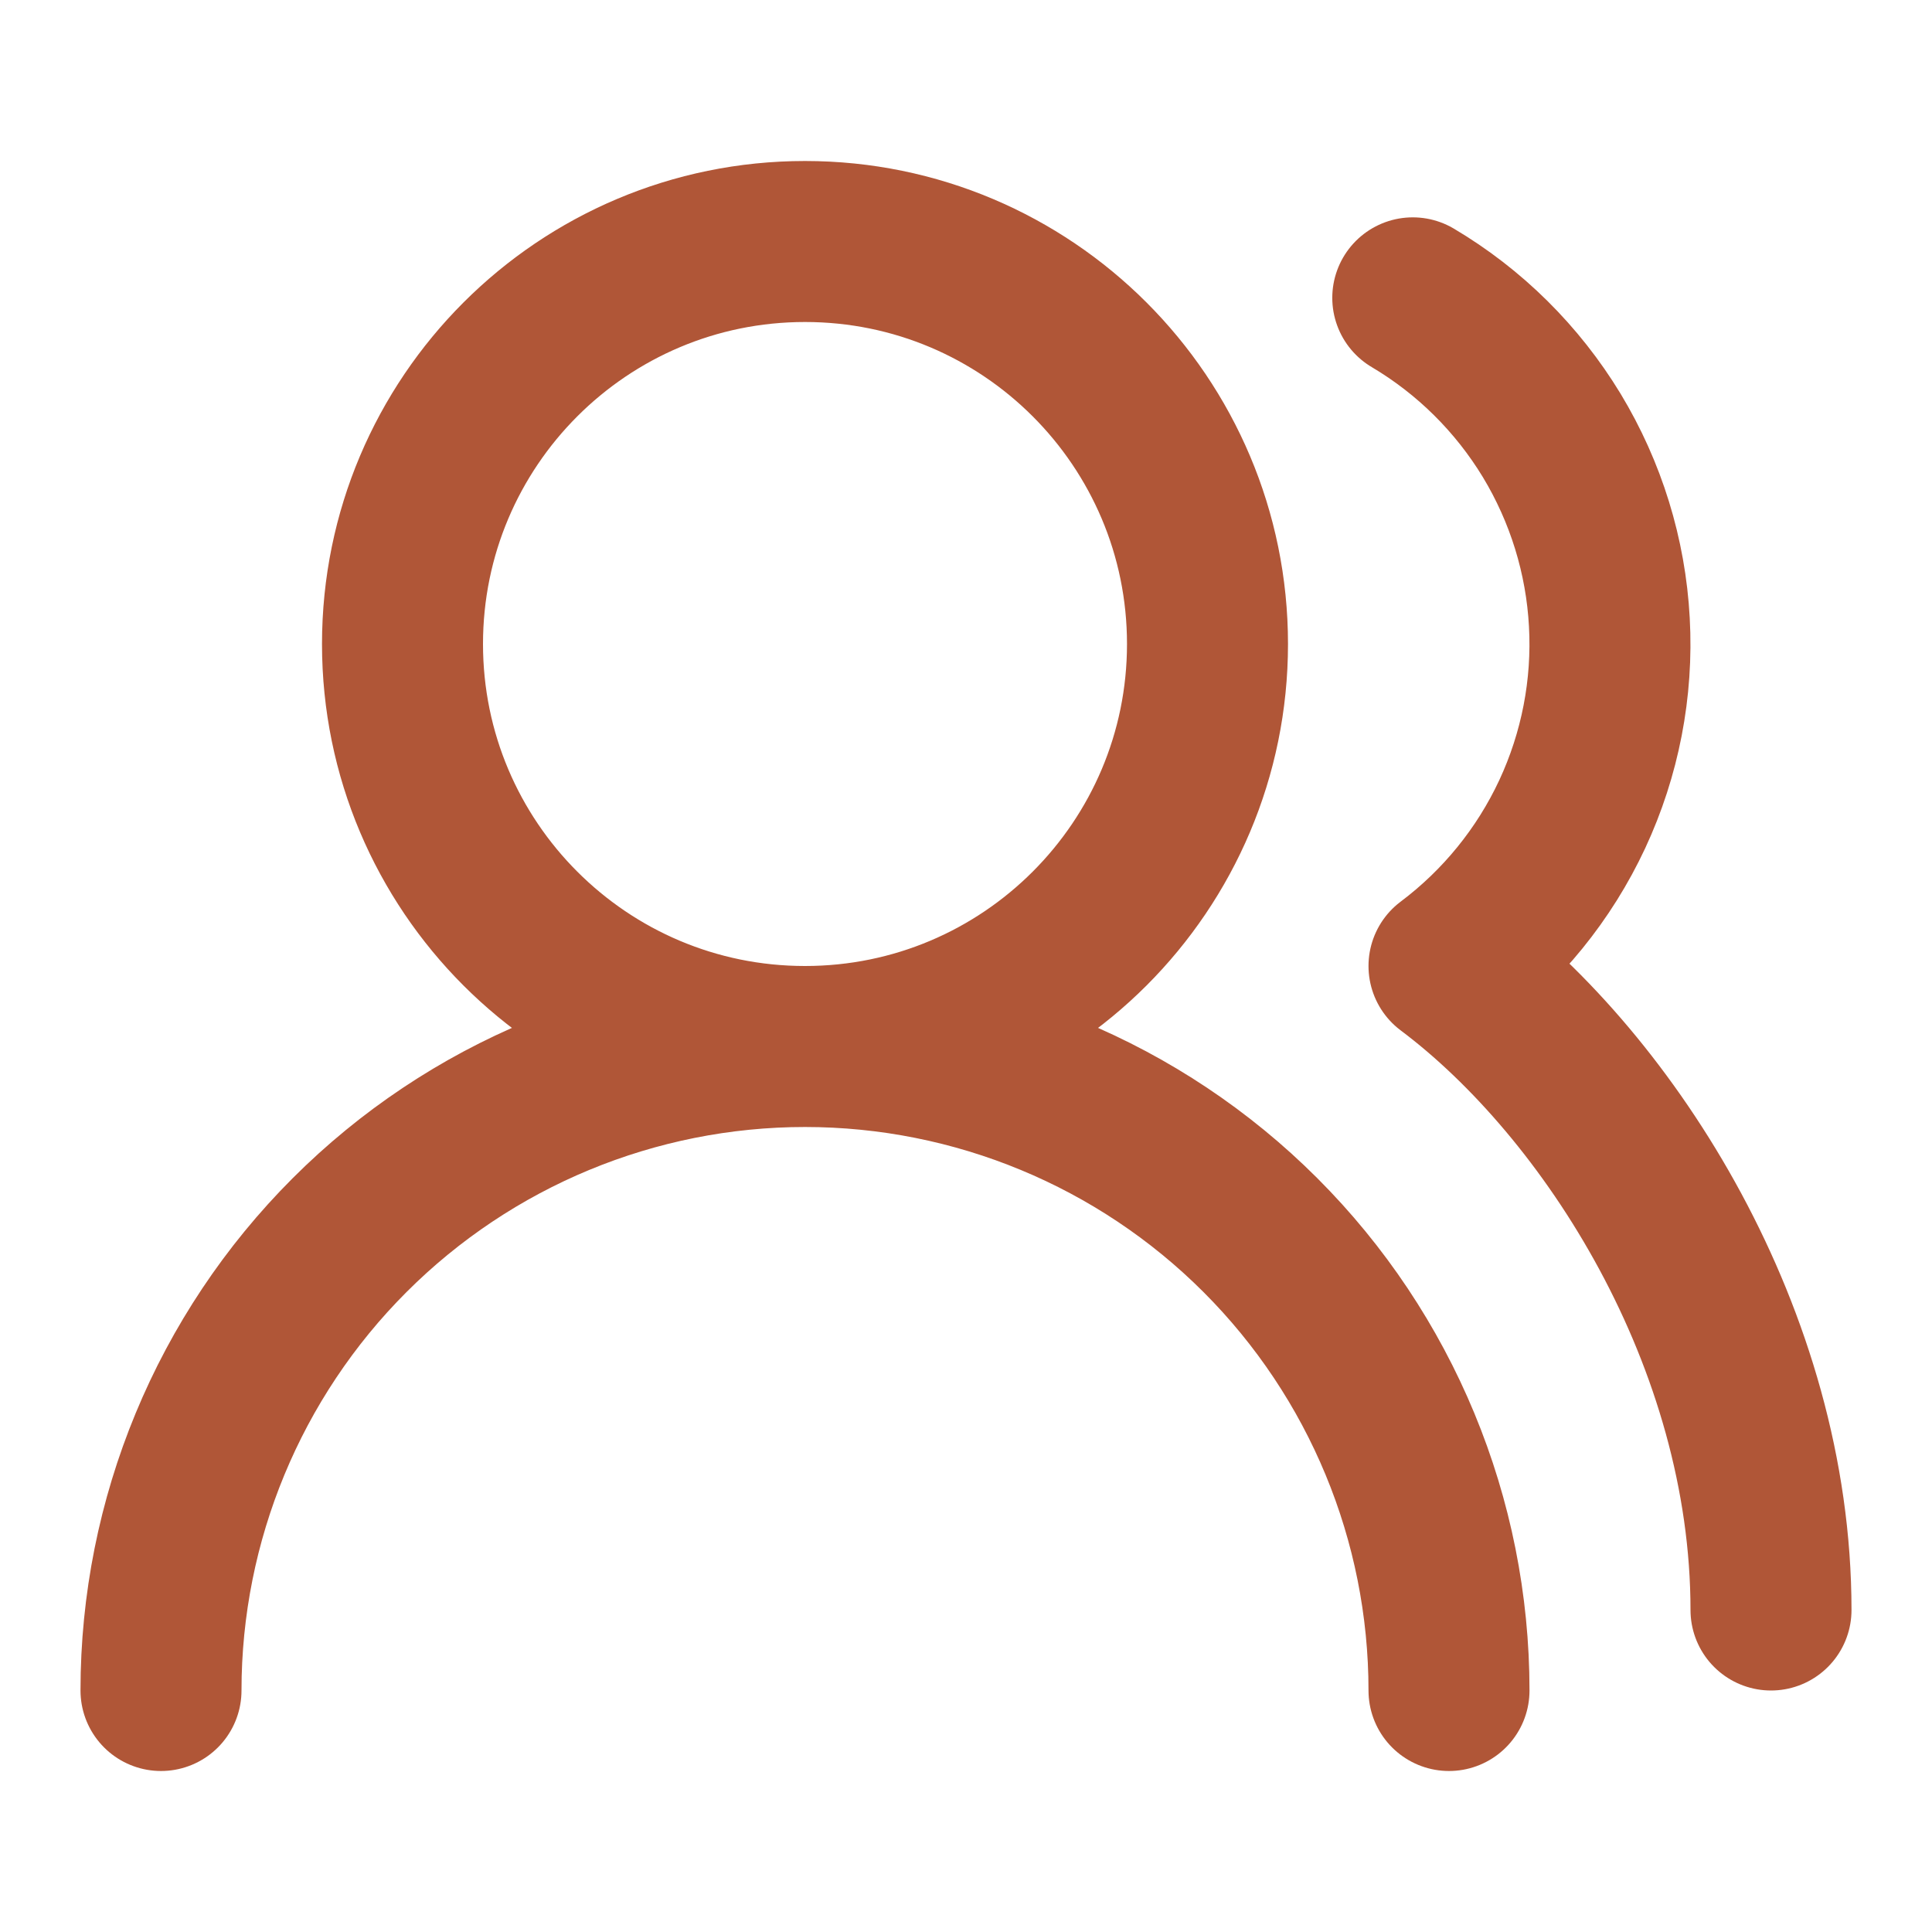
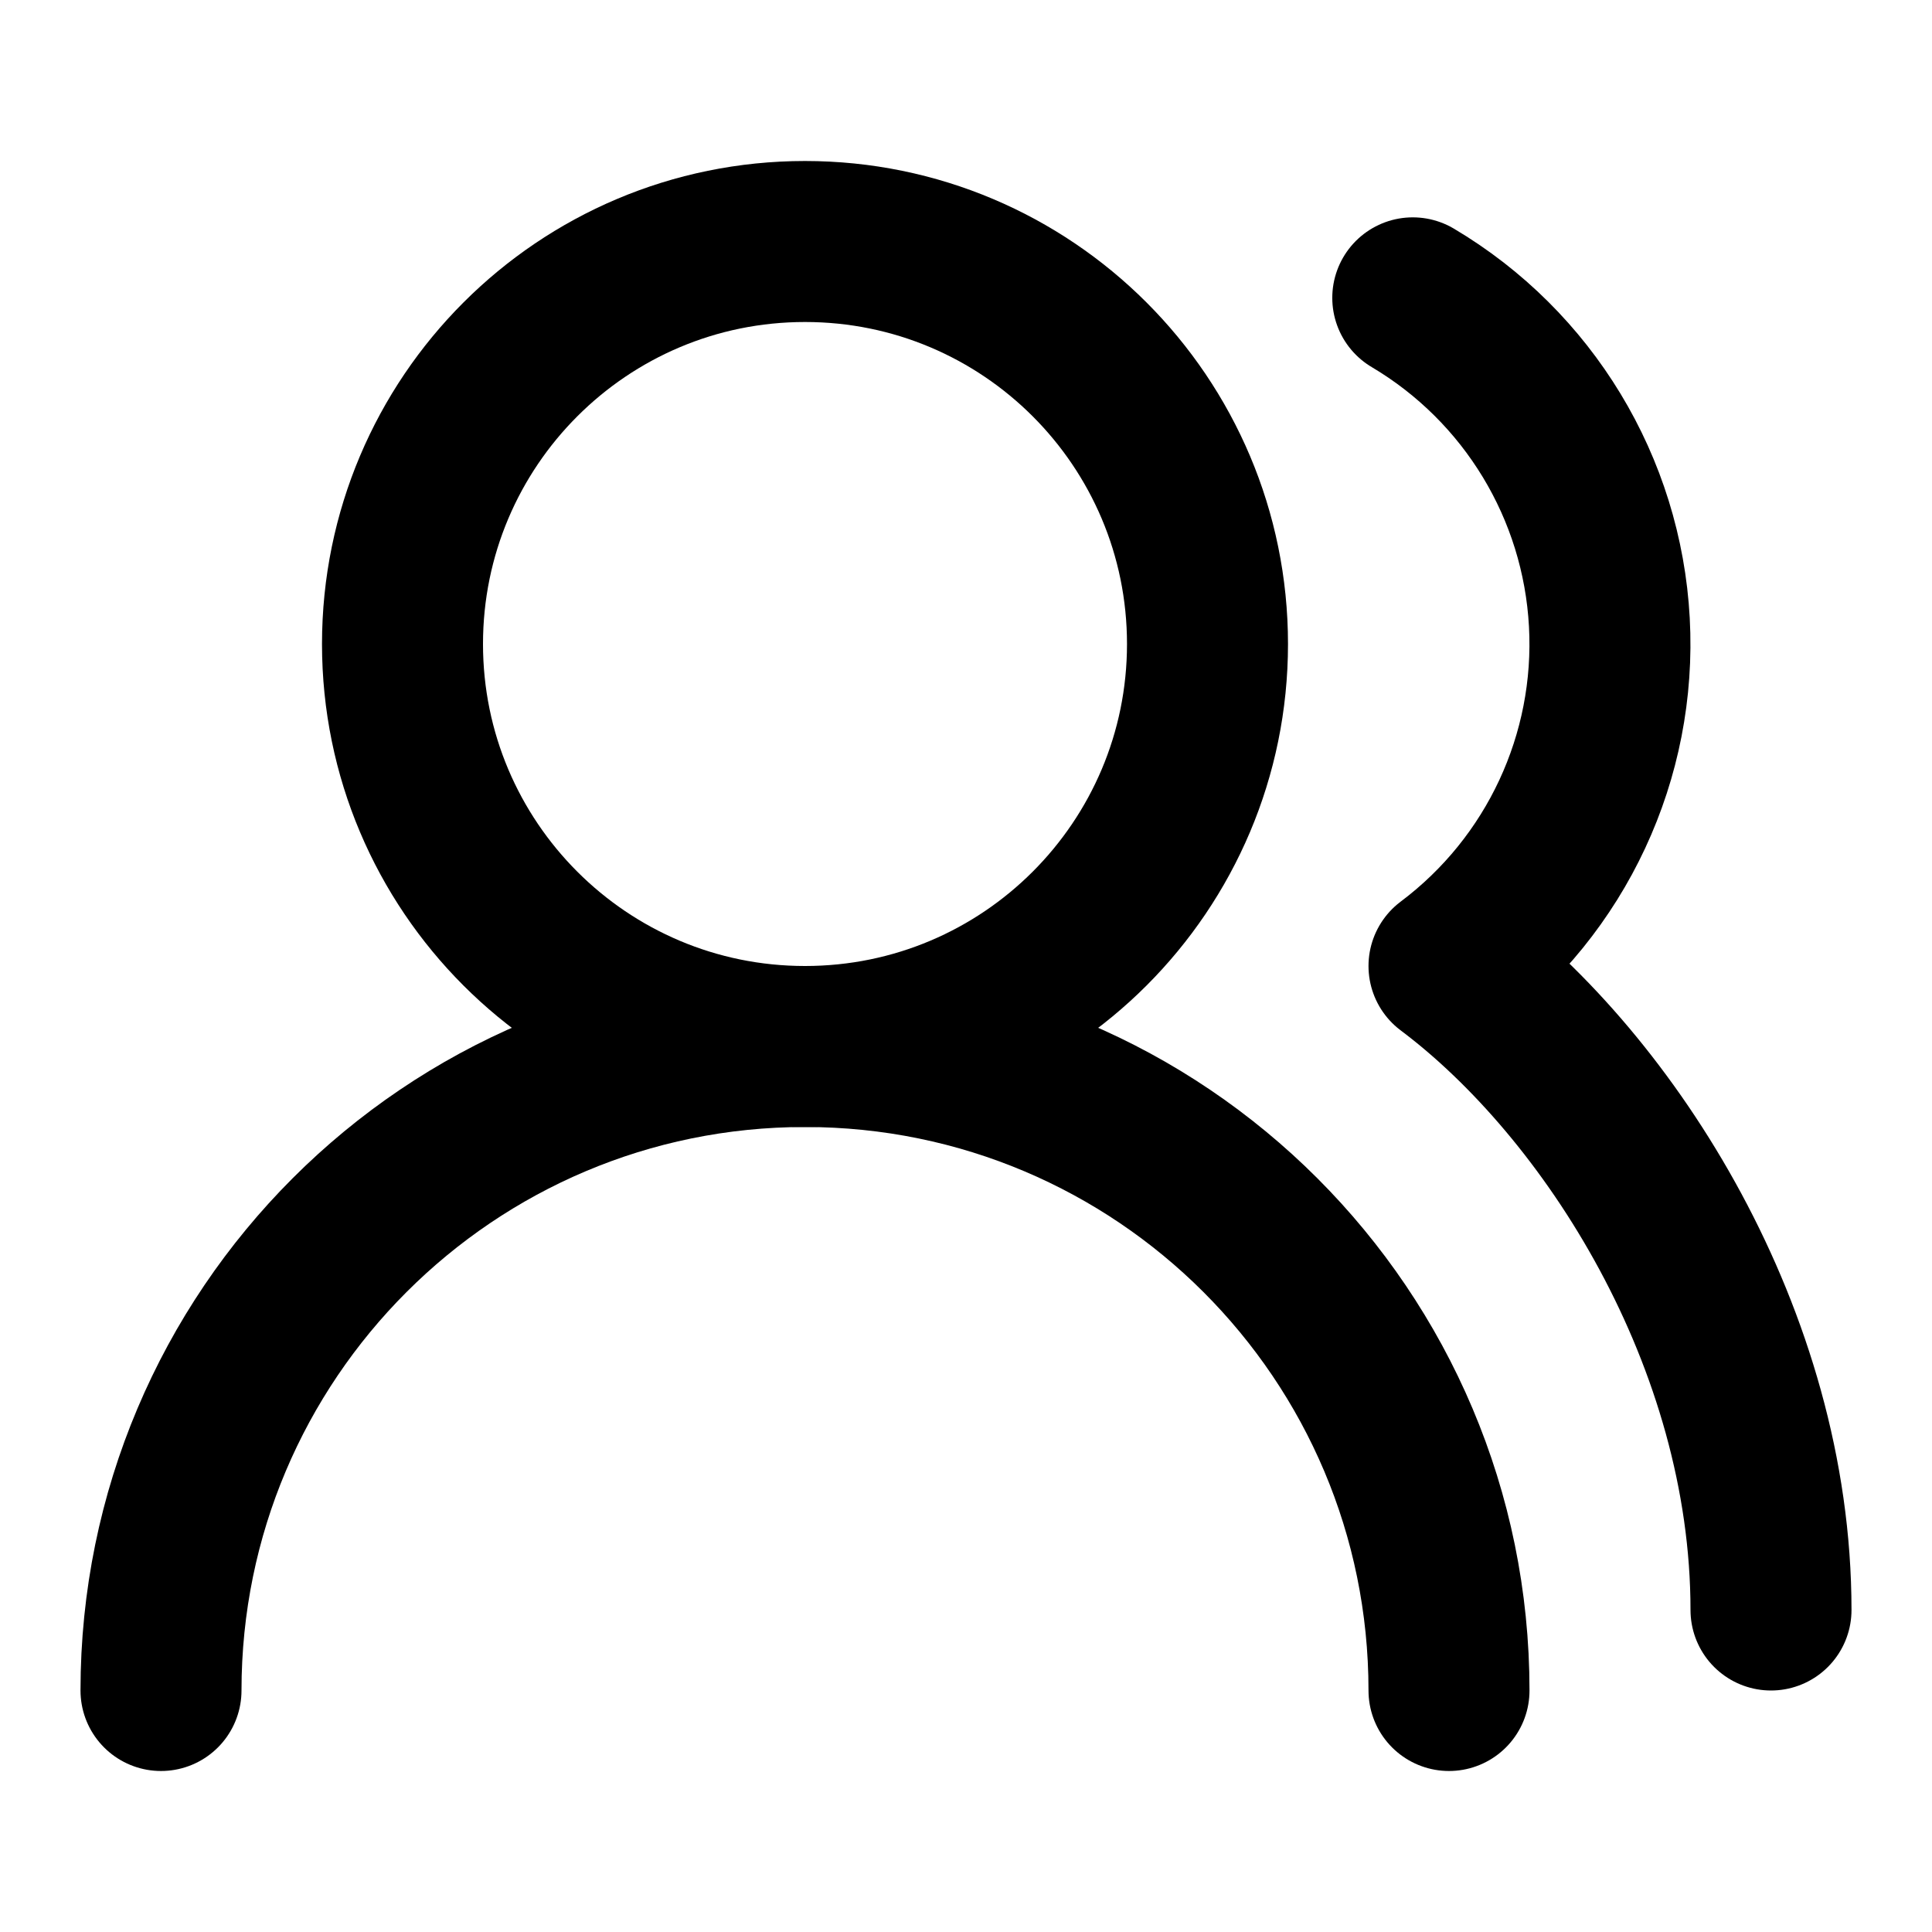
- <svg xmlns="http://www.w3.org/2000/svg" width="24" height="24" viewBox="0 0 24 24" fill="none">
-   <path d="M18 21C18 18.878 17.157 16.843 15.657 15.343C14.157 13.843 12.122 13 10 13M10 13C7.878 13 5.843 13.843 4.343 15.343C2.843 16.843 2 18.878 2 21M10 13C12.761 13 15 10.761 15 8C15 5.239 12.761 3 10 3C7.239 3 5 5.239 5 8C5 10.761 7.239 13 10 13ZM22 20C22 16.63 20 13.5 18 12C18.657 11.507 19.183 10.859 19.531 10.114C19.878 9.369 20.037 8.55 19.992 7.73C19.948 6.909 19.701 6.112 19.276 5.409C18.849 4.706 18.257 4.119 17.55 3.7" stroke="#B05637" stroke-width="2" stroke-linecap="round" stroke-linejoin="round" />
+ <svg xmlns="http://www.w3.org/2000/svg" width="24" height="24" viewBox="0 0 24 24">
+   <g fill="none" stroke="currentColor" stroke-linecap="round" stroke-linejoin="round" stroke-width="2">
+     <path d="M18 21a8 8 0 0 0-16 0" />
+     <circle cx="10" cy="8" r="5" />
+     <path d="M22 20c0-3.37-2-6.5-4-8a5 5 0 0 0-.45-8.3" />
+   </g>
</svg>
